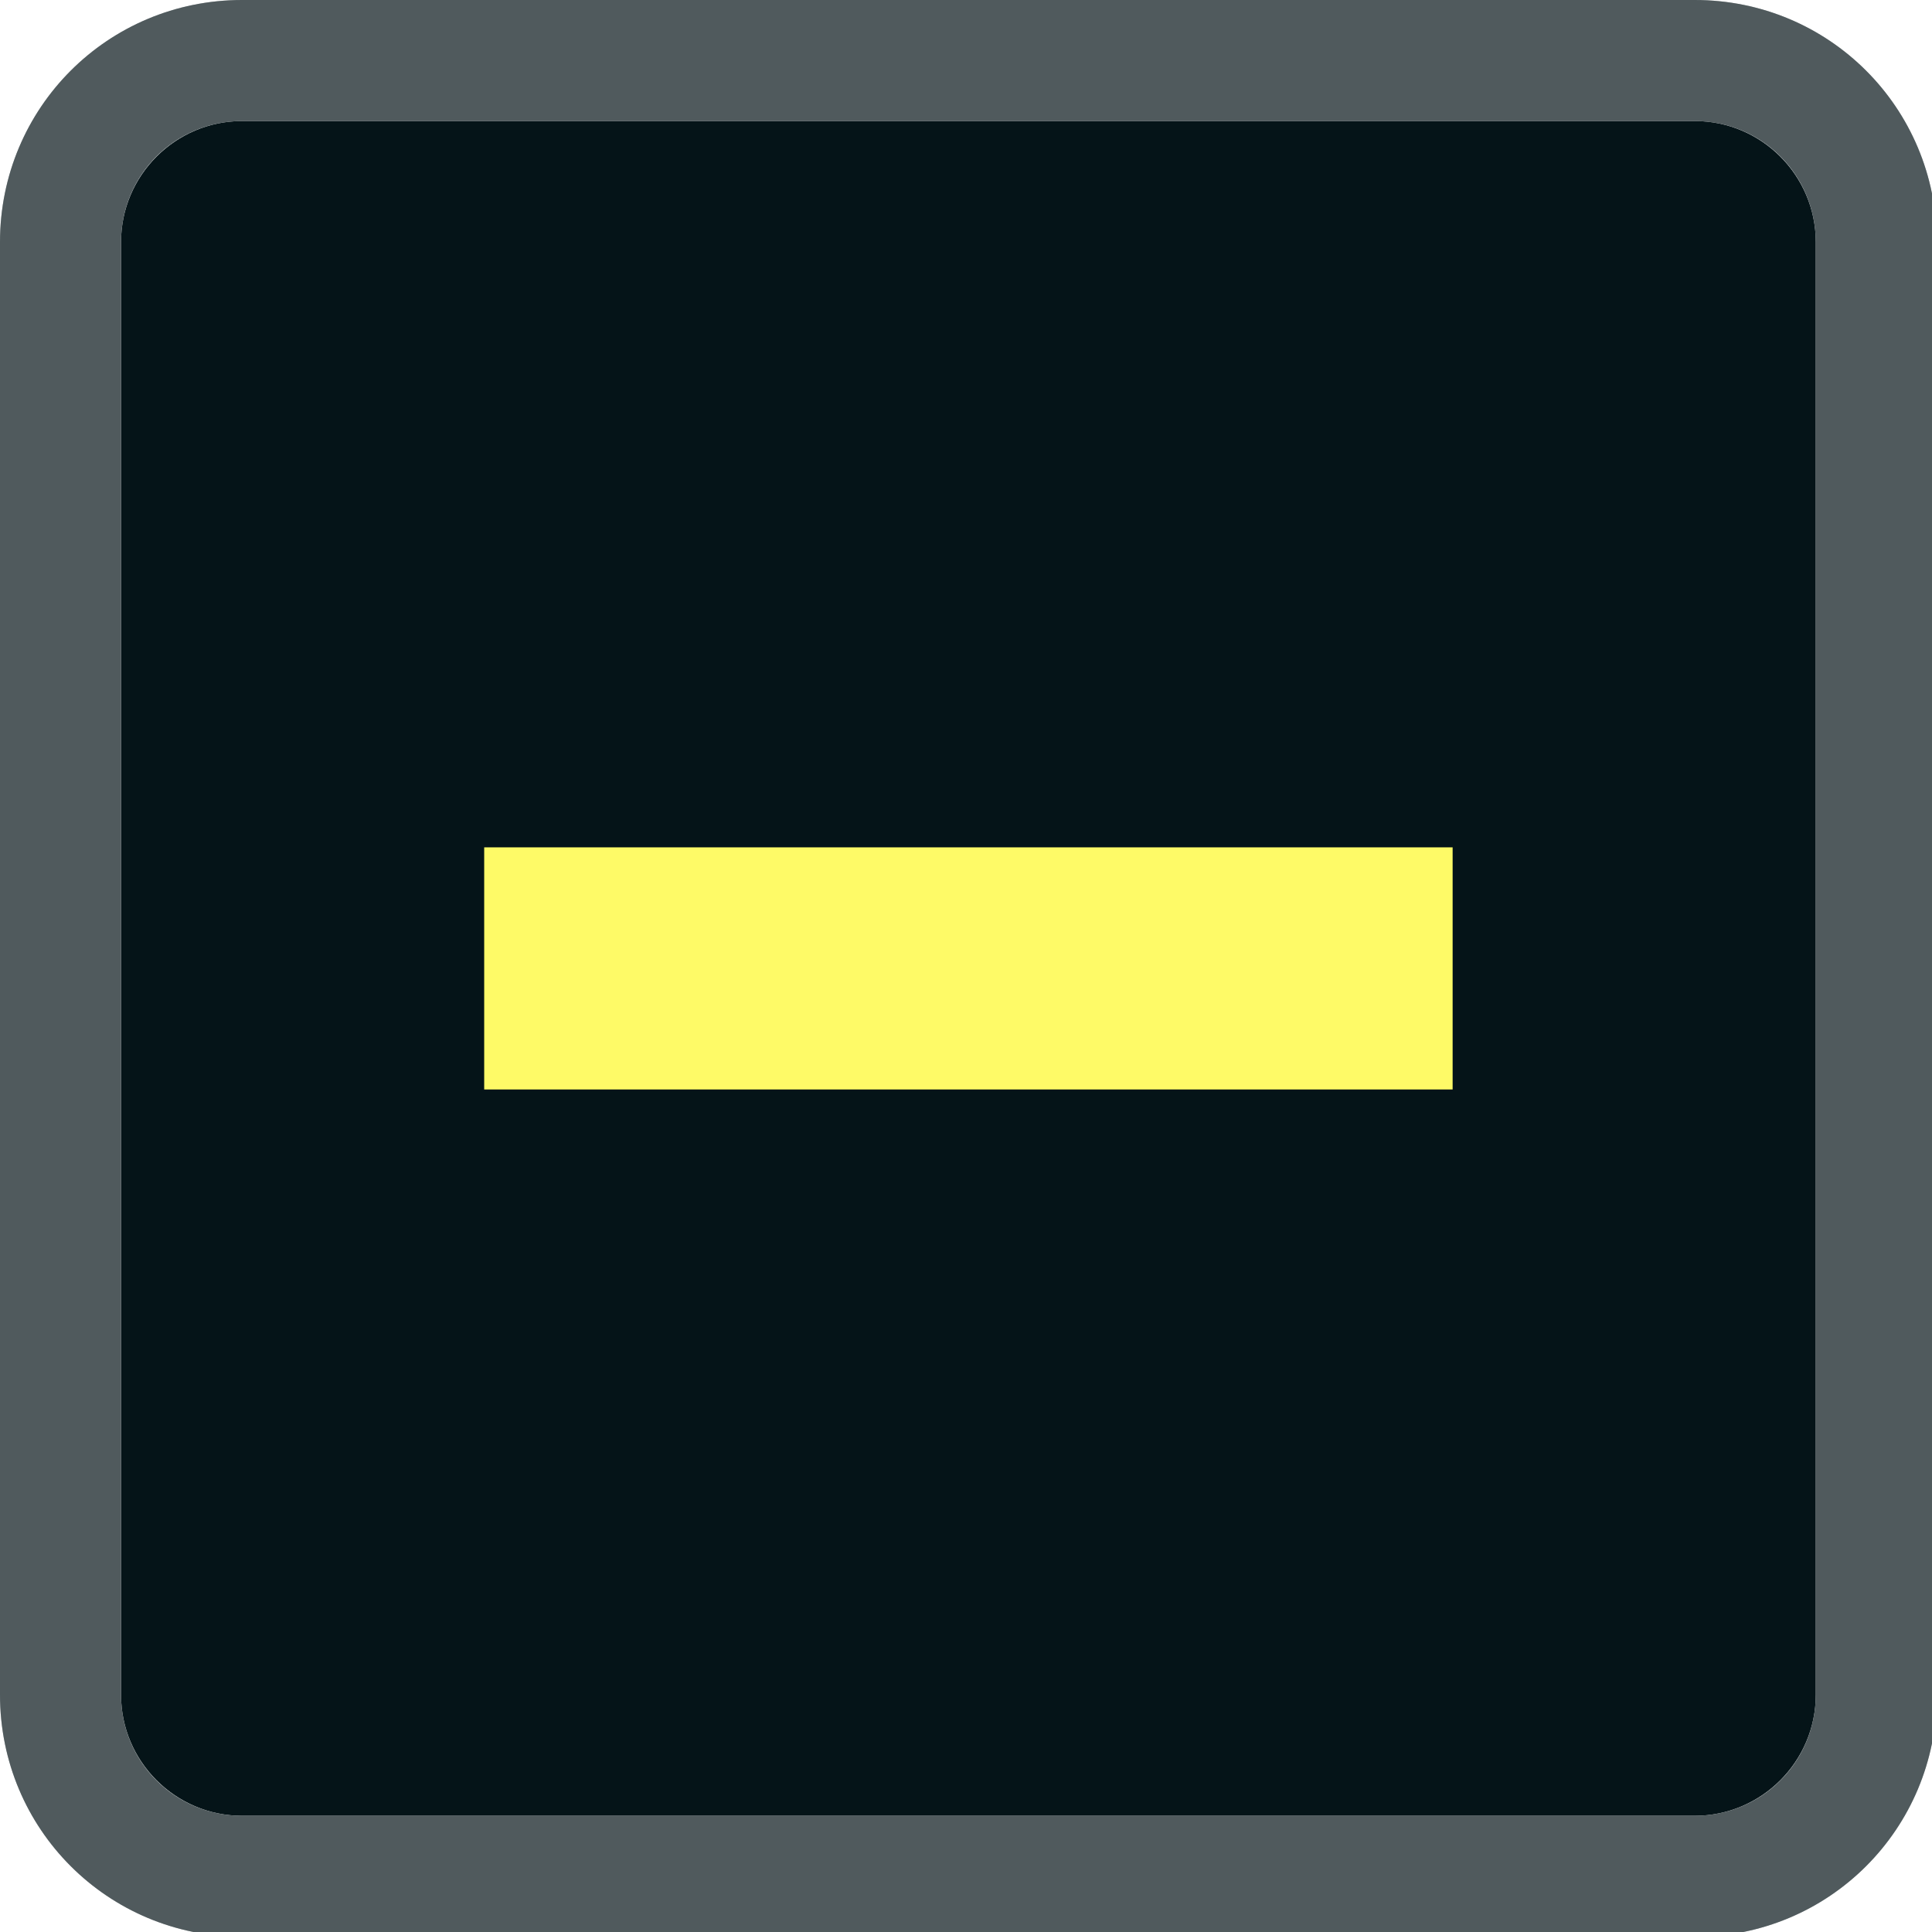
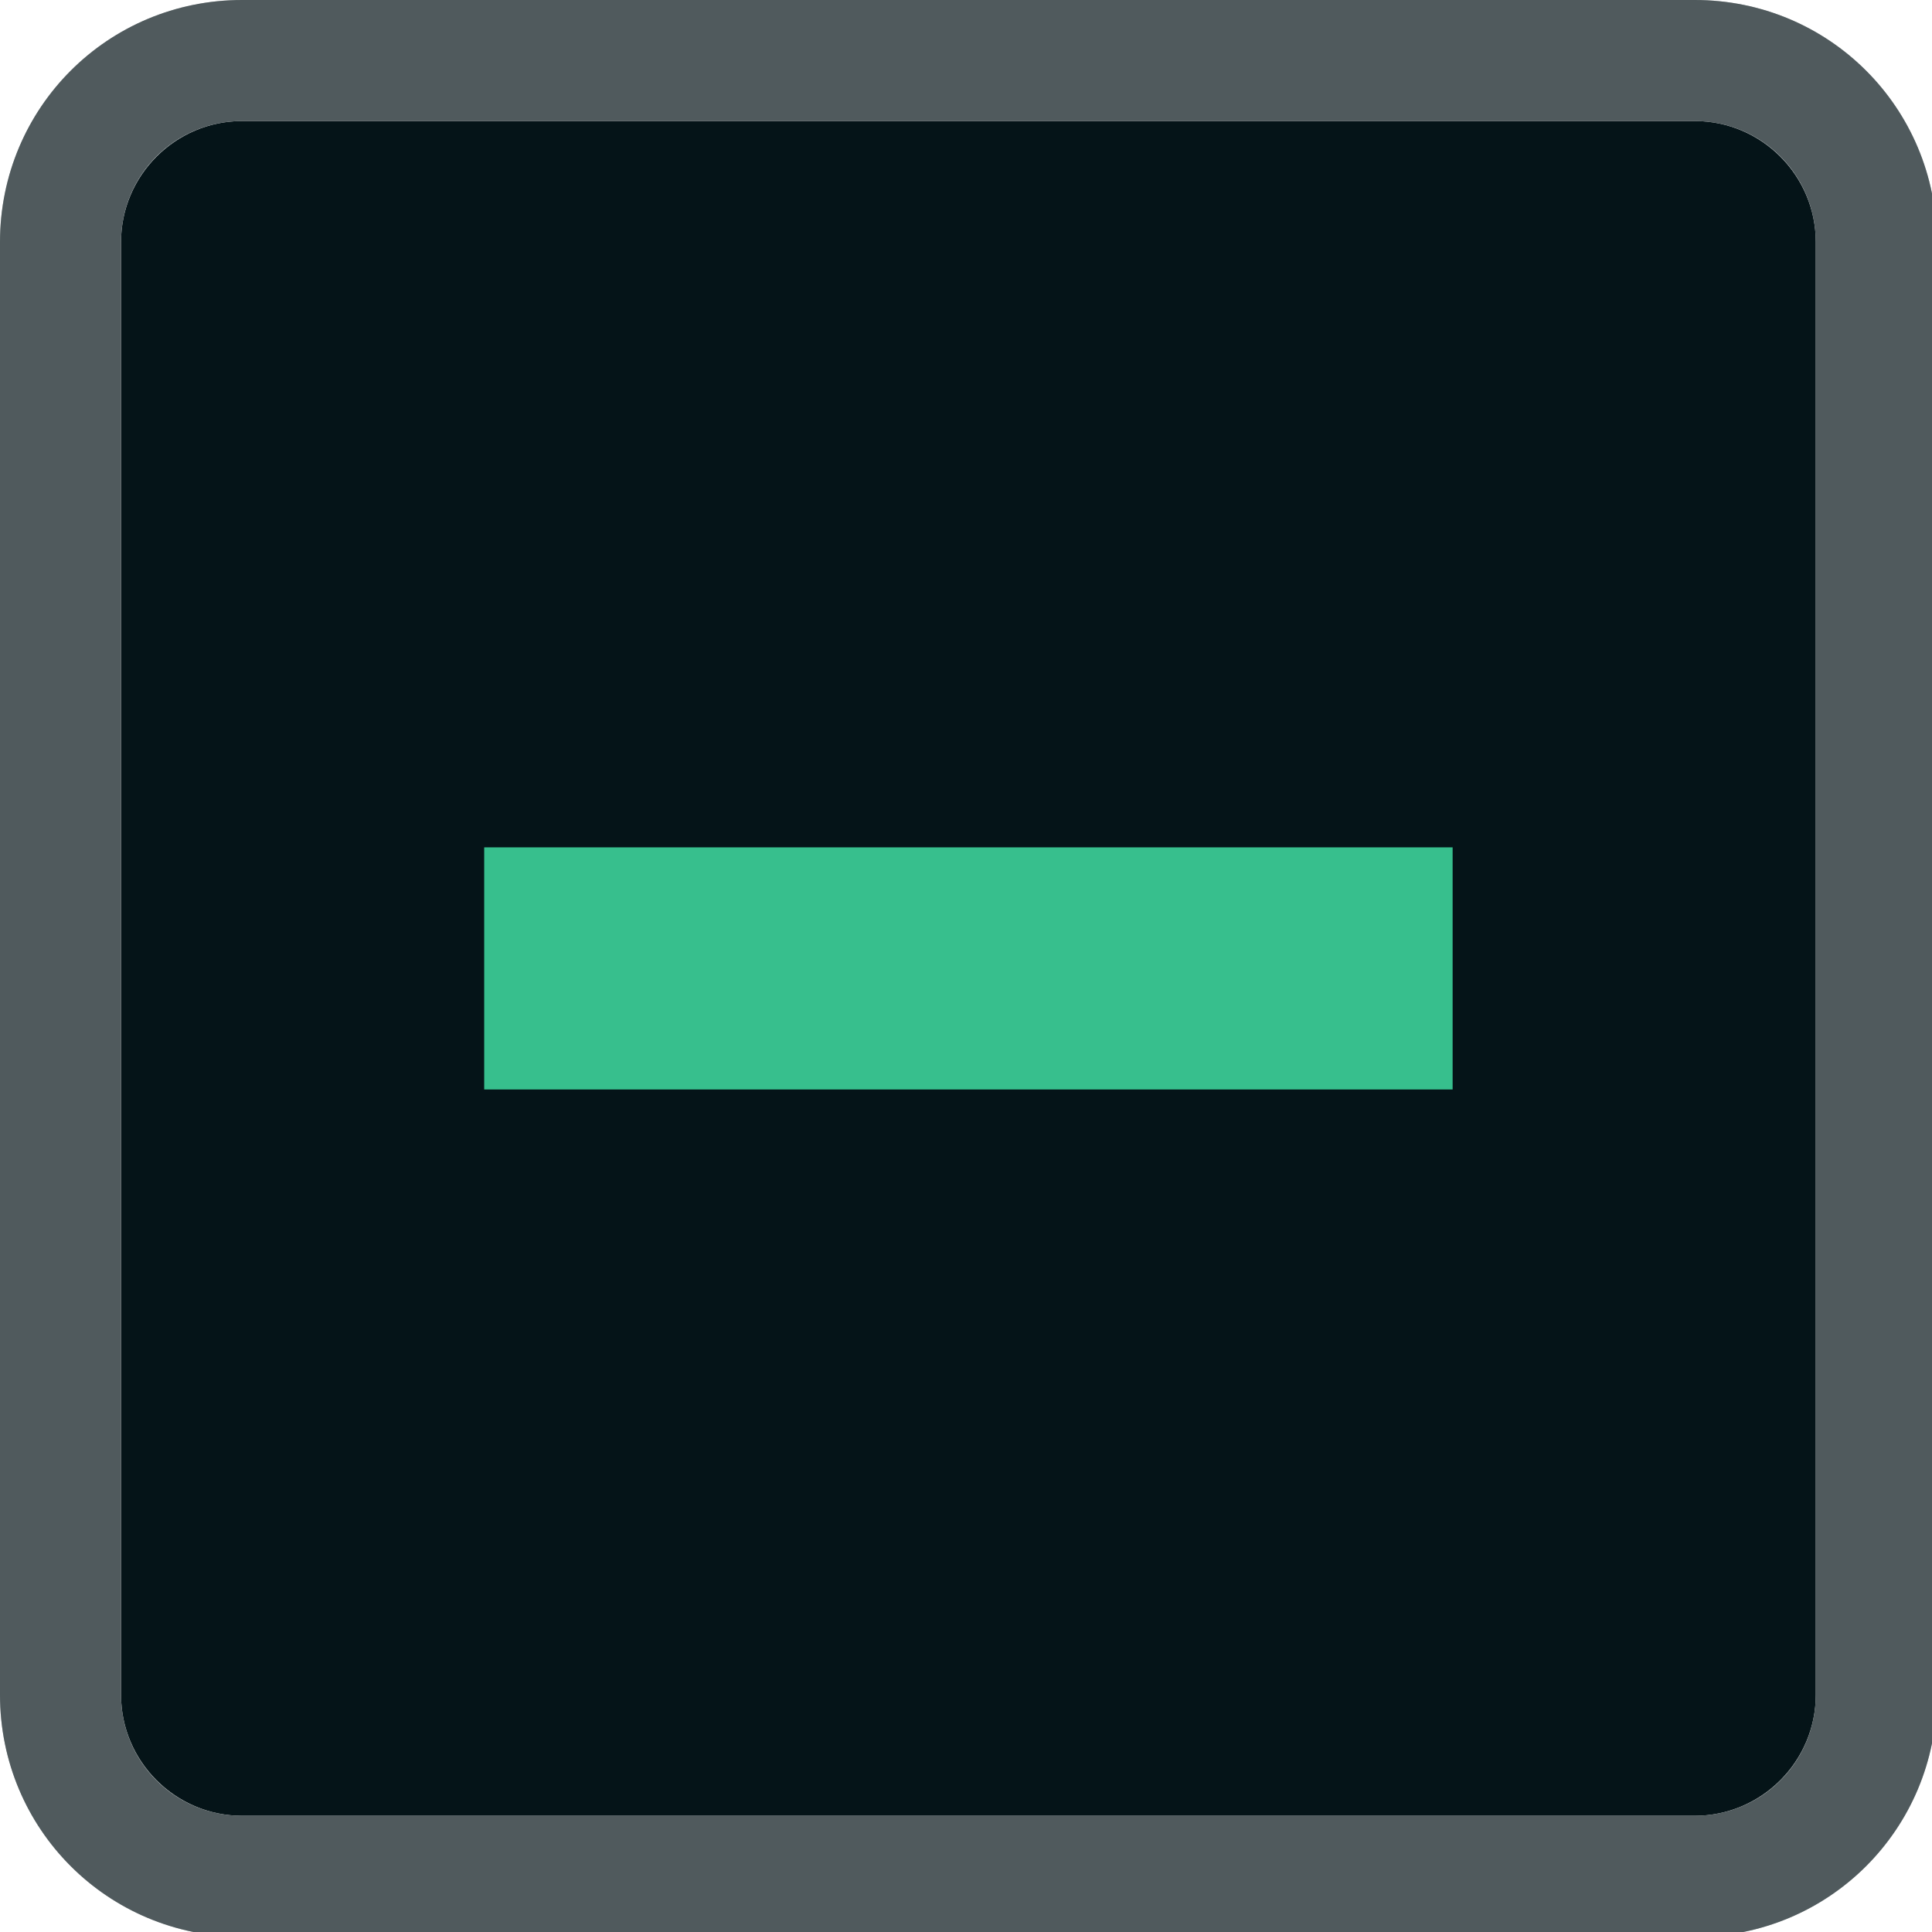
<svg xmlns="http://www.w3.org/2000/svg" width="133pt" height="133pt" viewBox="0 0 133 133" version="1.1">
  <g id="surface1">
    <path style=" stroke:none;fill-rule:nonzero;fill:#051418;fill-opacity:1;" d="M 16.668 8.332 L 116.668 8.332 C 121.258 8.332 125 12.078 125 16.668 L 125 116.668 C 125 121.258 121.258 125 116.668 125 L 16.668 125 C 12.078 125 8.332 121.258 8.332 116.668 L 8.332 16.668 C 8.332 12.078 12.078 8.332 16.668 8.332 Z M 16.668 8.332 " />
    <path style=" stroke:none;fill-rule:nonzero;fill:#051418;fill-opacity:1;" d="M 16.668 0 C 7.422 0 0 7.422 0 16.668 L 0 116.668 C 0 125.91 7.422 133.332 16.668 133.332 L 116.668 133.332 C 125.91 133.332 133.332 125.91 133.332 116.668 L 133.332 16.668 C 133.332 7.422 125.91 0 116.668 0 Z M 16.668 8.332 L 116.668 8.332 C 121.289 8.332 125 12.043 125 16.668 L 125 116.668 C 125 121.289 121.289 125 116.668 125 L 16.668 125 C 12.043 125 8.332 121.289 8.332 116.668 L 8.332 16.668 C 8.332 12.043 12.043 8.332 16.668 8.332 Z M 16.668 8.332 " />
    <path style=" stroke:none;fill-rule:nonzero;fill:#fefefe;fill-opacity:0.30;" d="M 16.668 0 C 7.422 0 0 7.422 0 16.668 L 0 116.668 C 0 125.91 7.422 133.332 16.668 133.332 L 116.668 133.332 C 125.91 133.332 133.332 125.91 133.332 116.668 L 133.332 16.668 C 133.332 7.422 125.91 0 116.668 0 Z M 16.668 8.332 L 116.668 8.332 C 121.289 8.332 125 12.043 125 16.668 L 125 116.668 C 125 121.289 121.289 125 116.668 125 L 16.668 125 C 12.043 125 8.332 121.289 8.332 116.668 L 8.332 16.668 C 8.332 12.043 12.043 8.332 16.668 8.332 Z M 16.668 8.332 " />
-     <path style=" stroke:none;fill-rule:nonzero;fill:#fefa67;fill-opacity:1;" d="M 33.332 58.332 L 100 58.332 L 100 75 L 33.332 75 Z M 33.332 58.332 " />
+     <path style=" stroke:none;fill-rule:nonzero;fill:#37bf8d;fill-opacity:1;" d="M 33.332 58.332 L 100 58.332 L 100 75 L 33.332 75 Z M 33.332 58.332 " />
  </g>
</svg>
